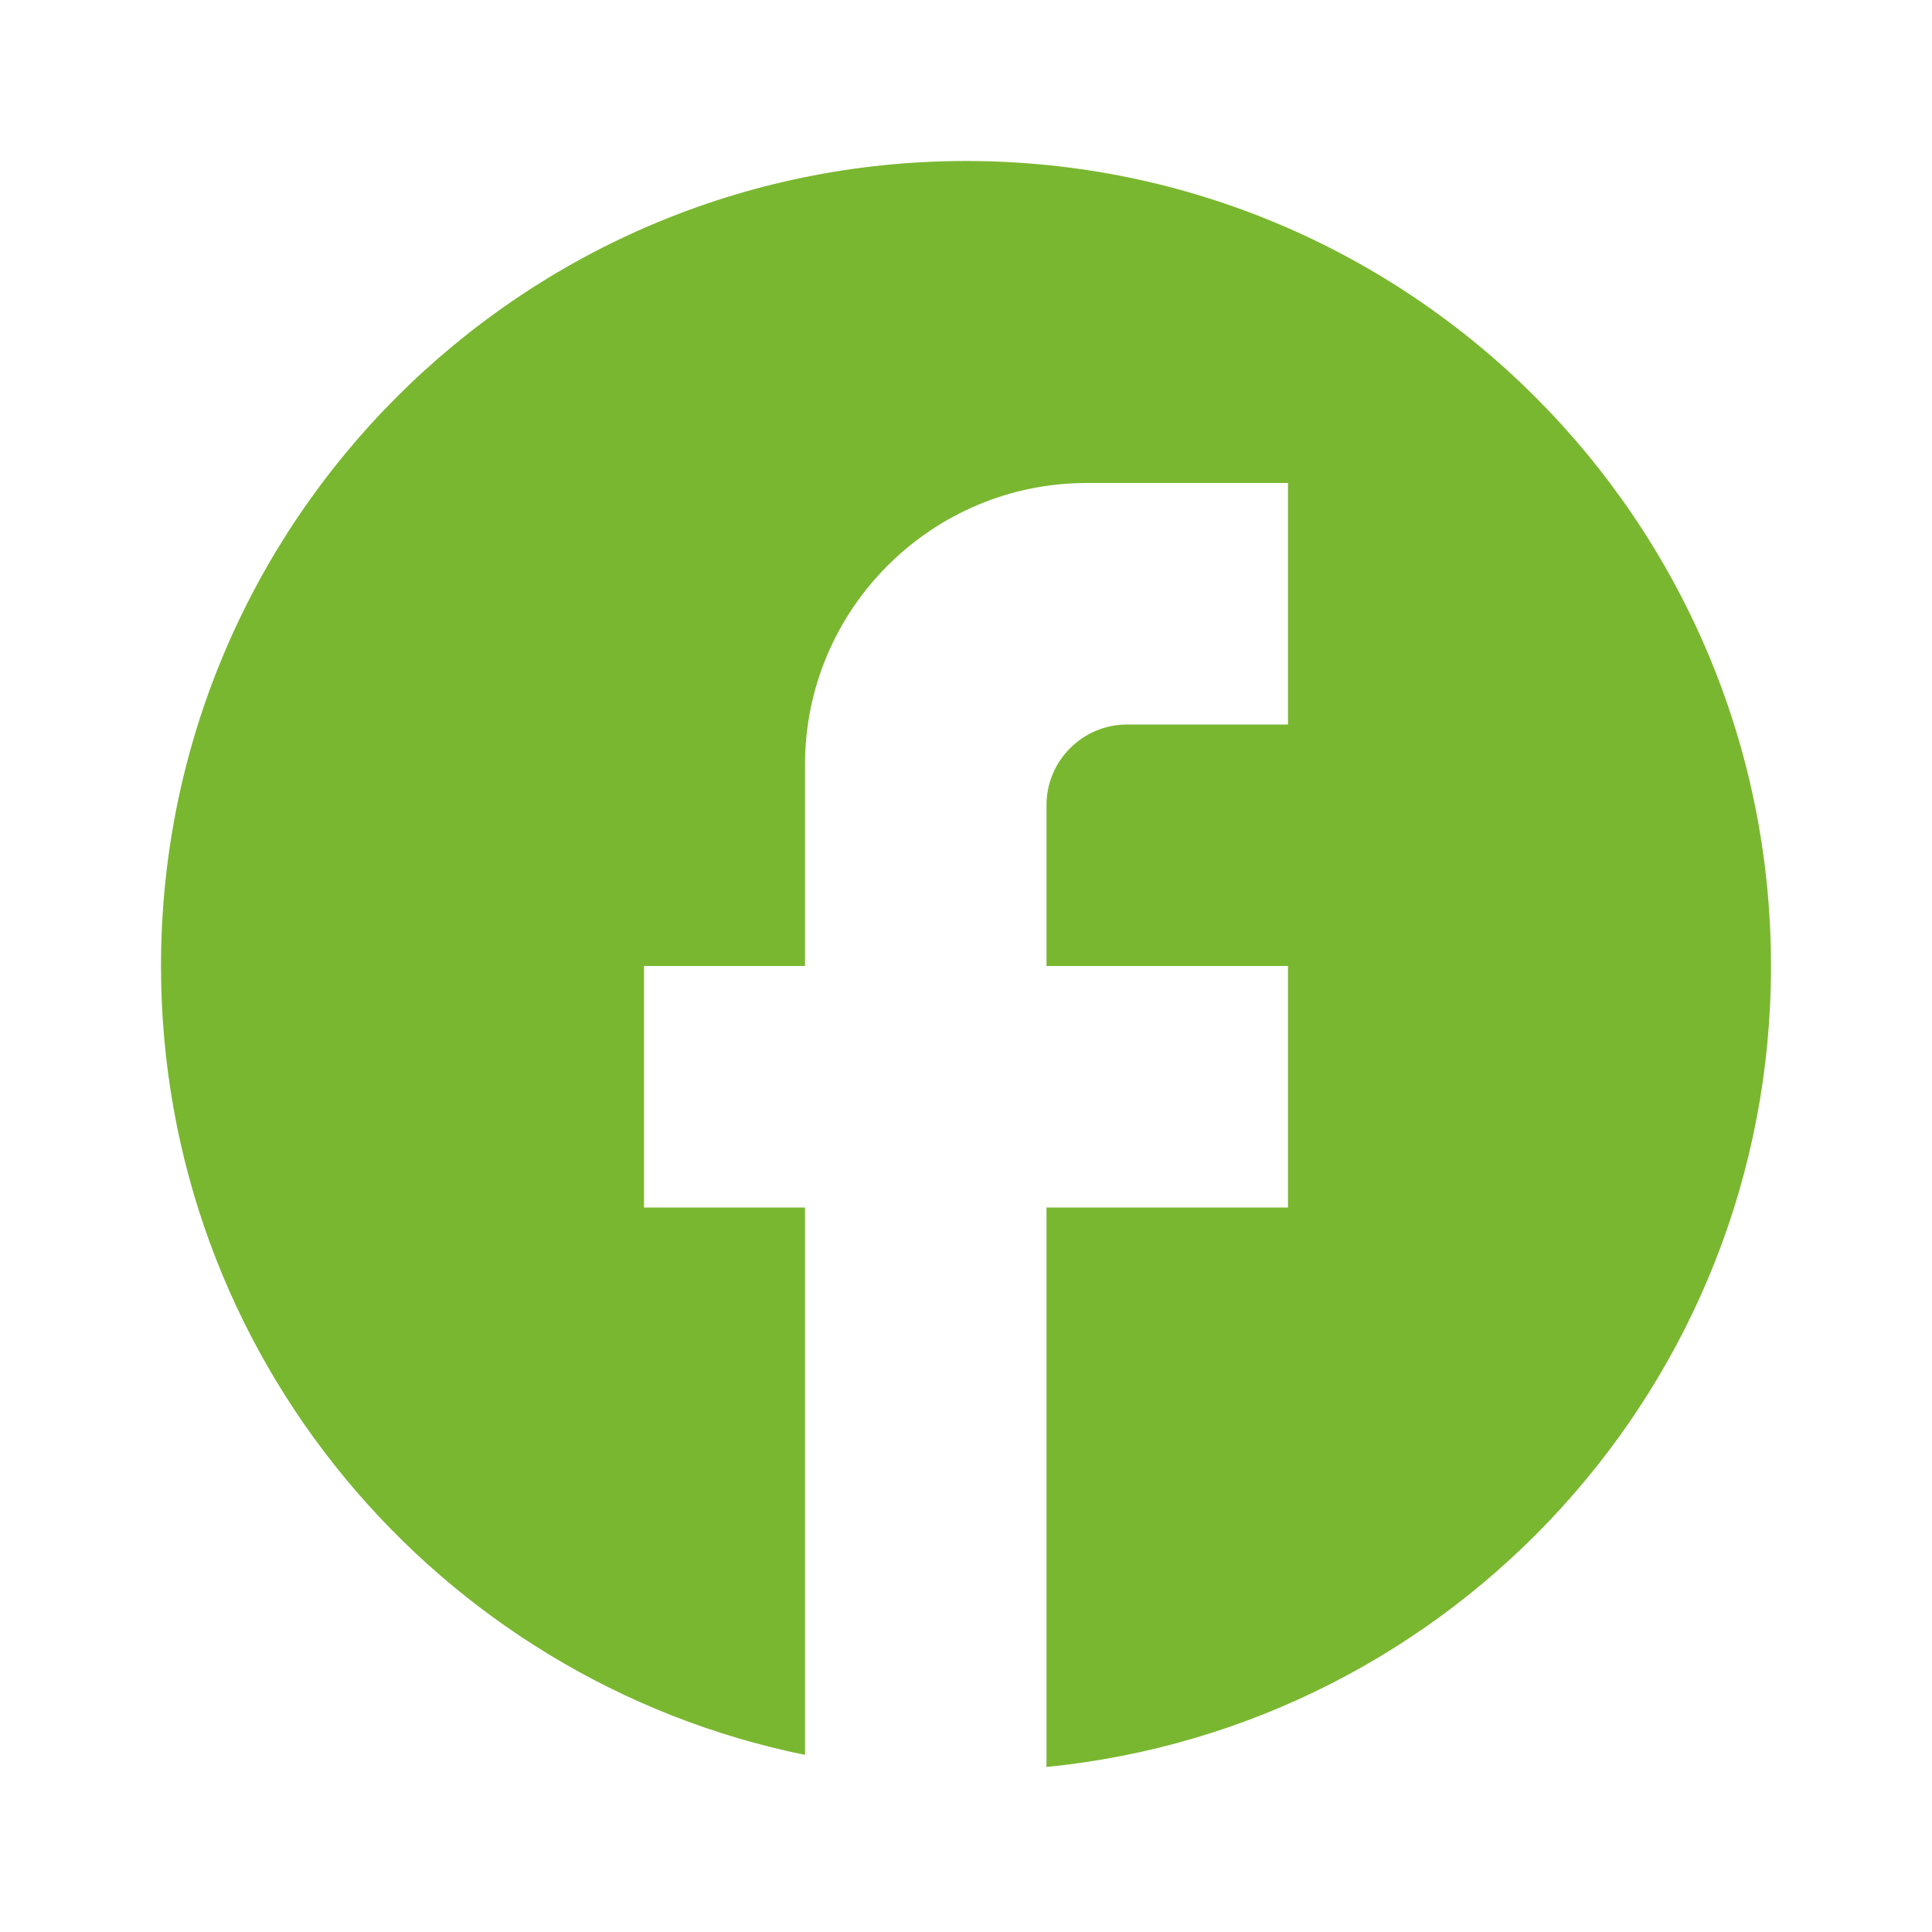
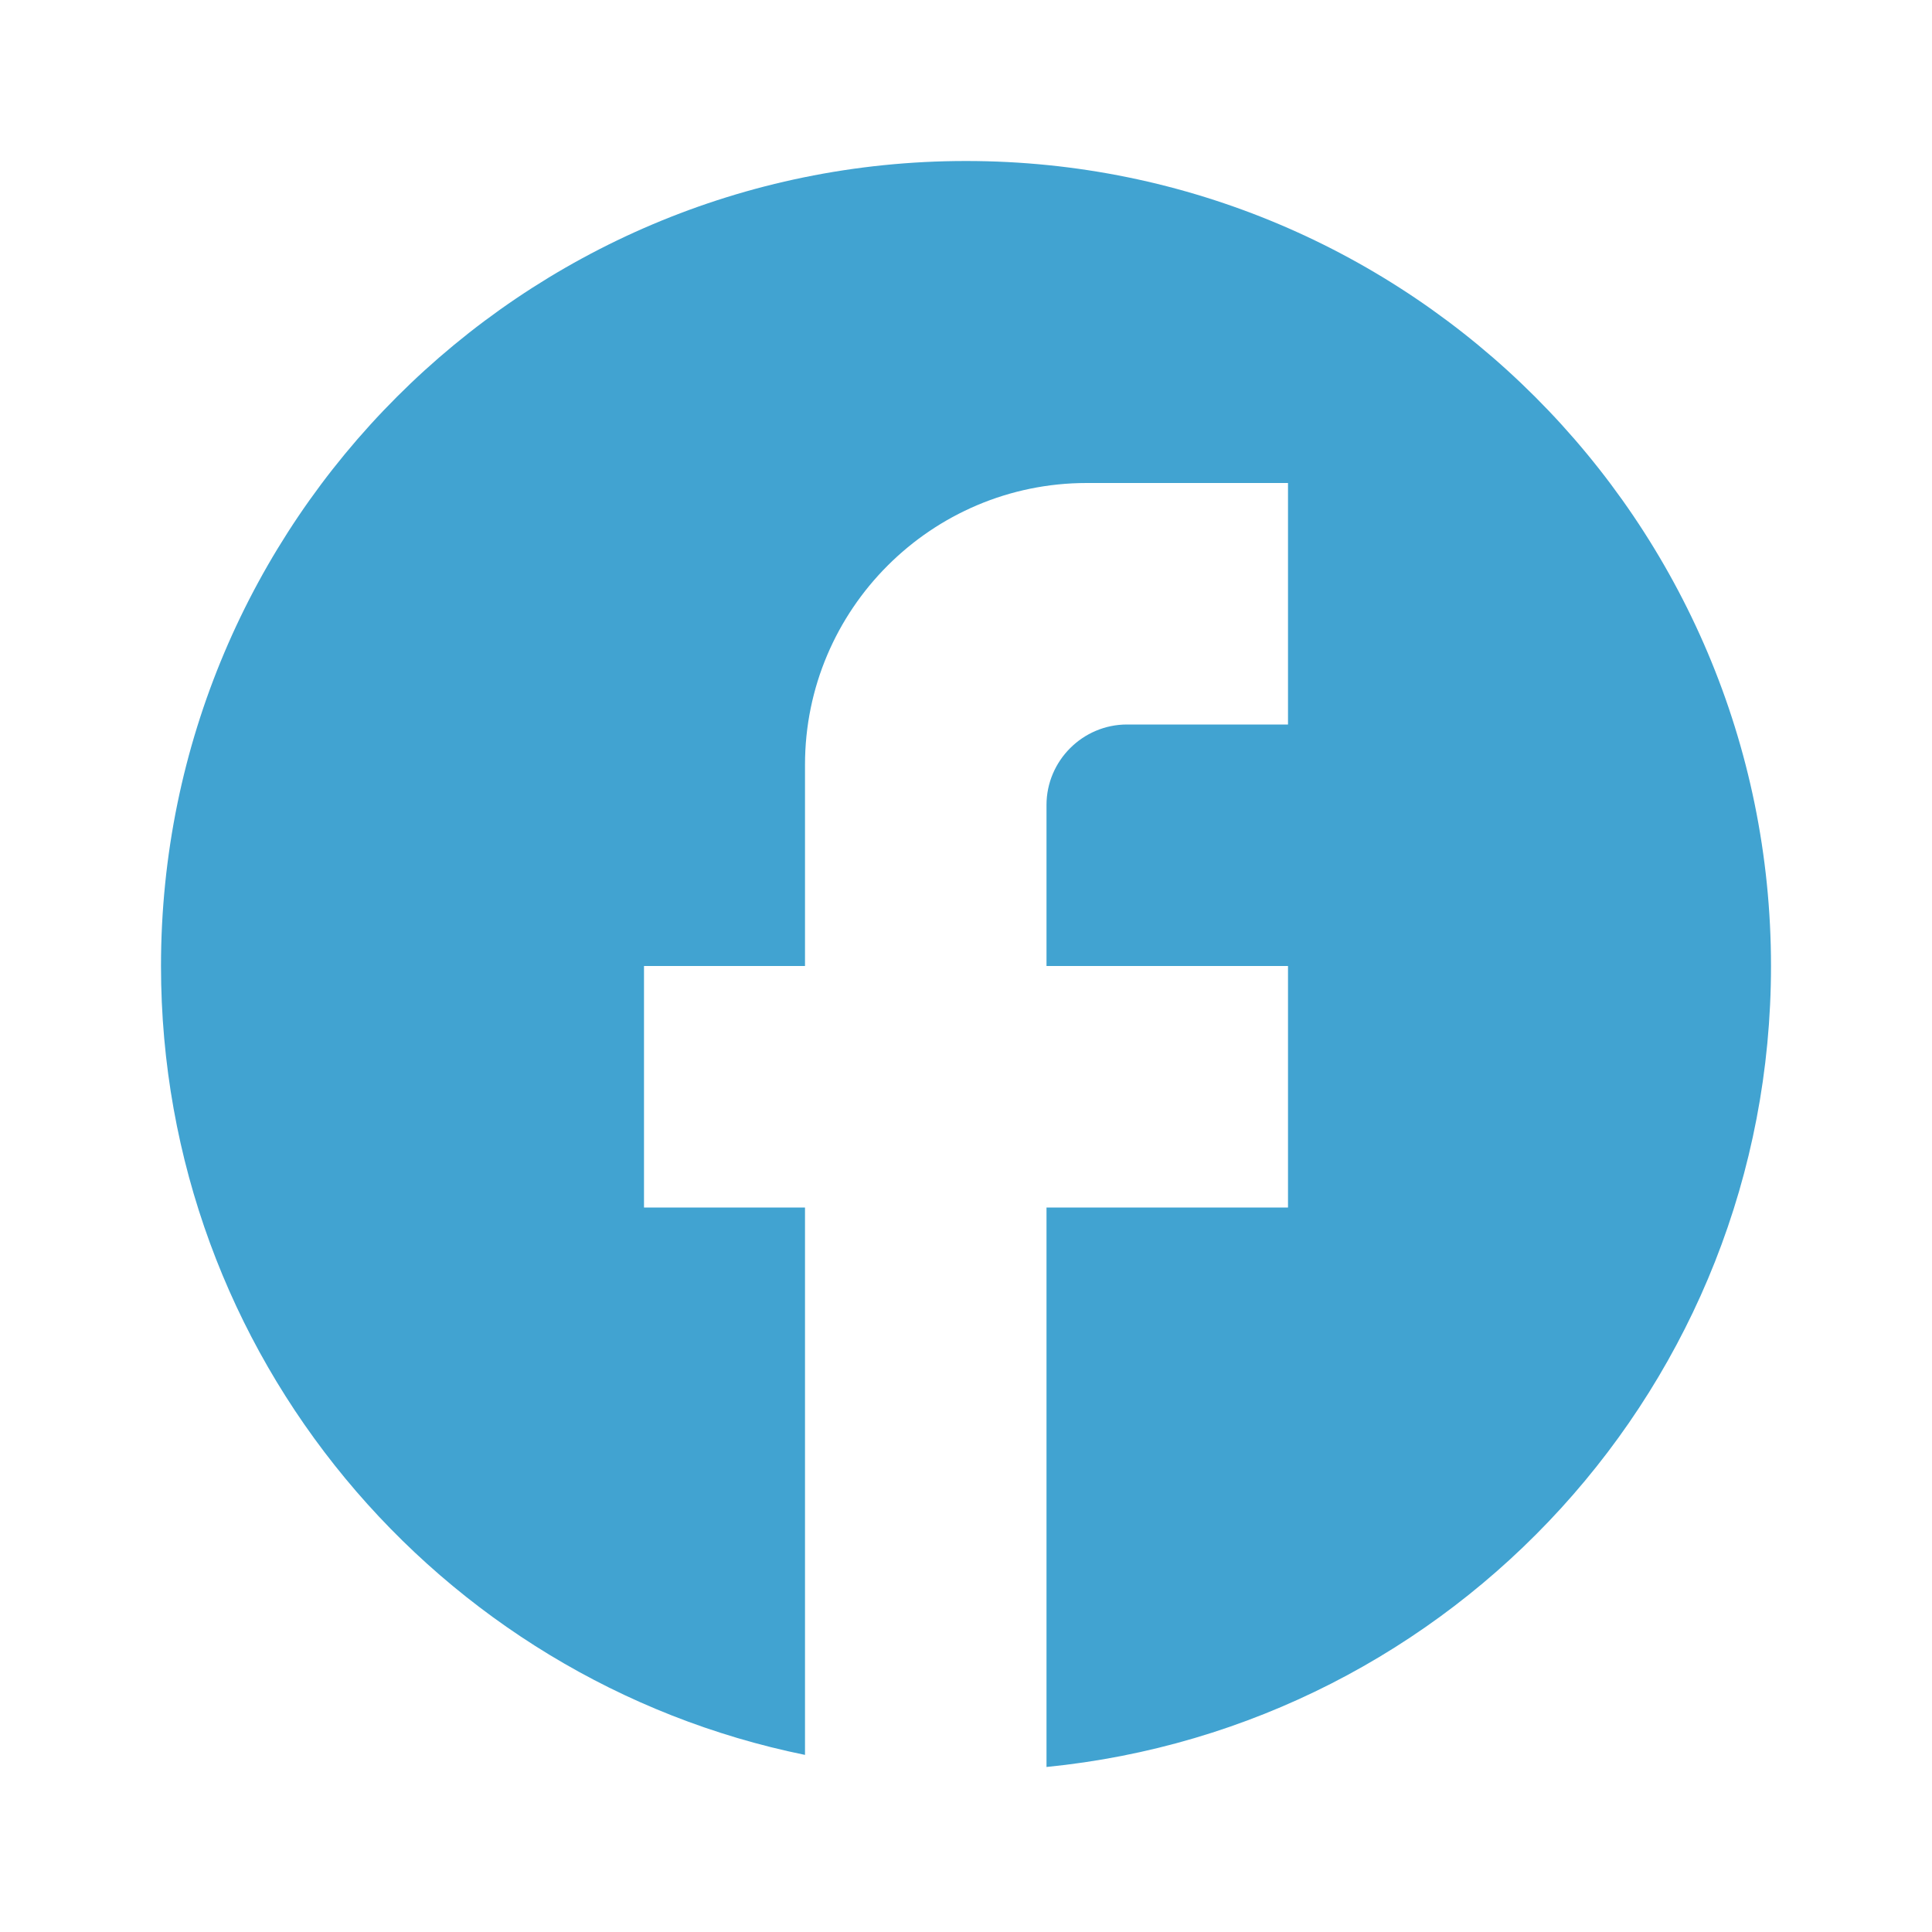
<svg xmlns="http://www.w3.org/2000/svg" width="1em" height="1em" viewBox="0 0 24 24">
-   <path fill="#7ab730" d="M22 12c0-5.52-4.48-10-10-10S2 6.48 2 12c0 4.84 3.44 8.87 8 9.8V15H8v-3h2V9.5C10 7.57 11.57 6 13.5 6H16v3h-2c-.55 0-1 .45-1 1v2h3v3h-3v6.95c5.05-.5 9-4.76 9-9.95z" />
+   <path fill="#41a3d1" d="M22 12c0-5.52-4.48-10-10-10S2 6.48 2 12c0 4.84 3.44 8.87 8 9.8V15H8v-3h2V9.5C10 7.57 11.57 6 13.5 6H16v3h-2c-.55 0-1 .45-1 1v2h3v3h-3v6.95c5.05-.5 9-4.76 9-9.95z" />
</svg>
